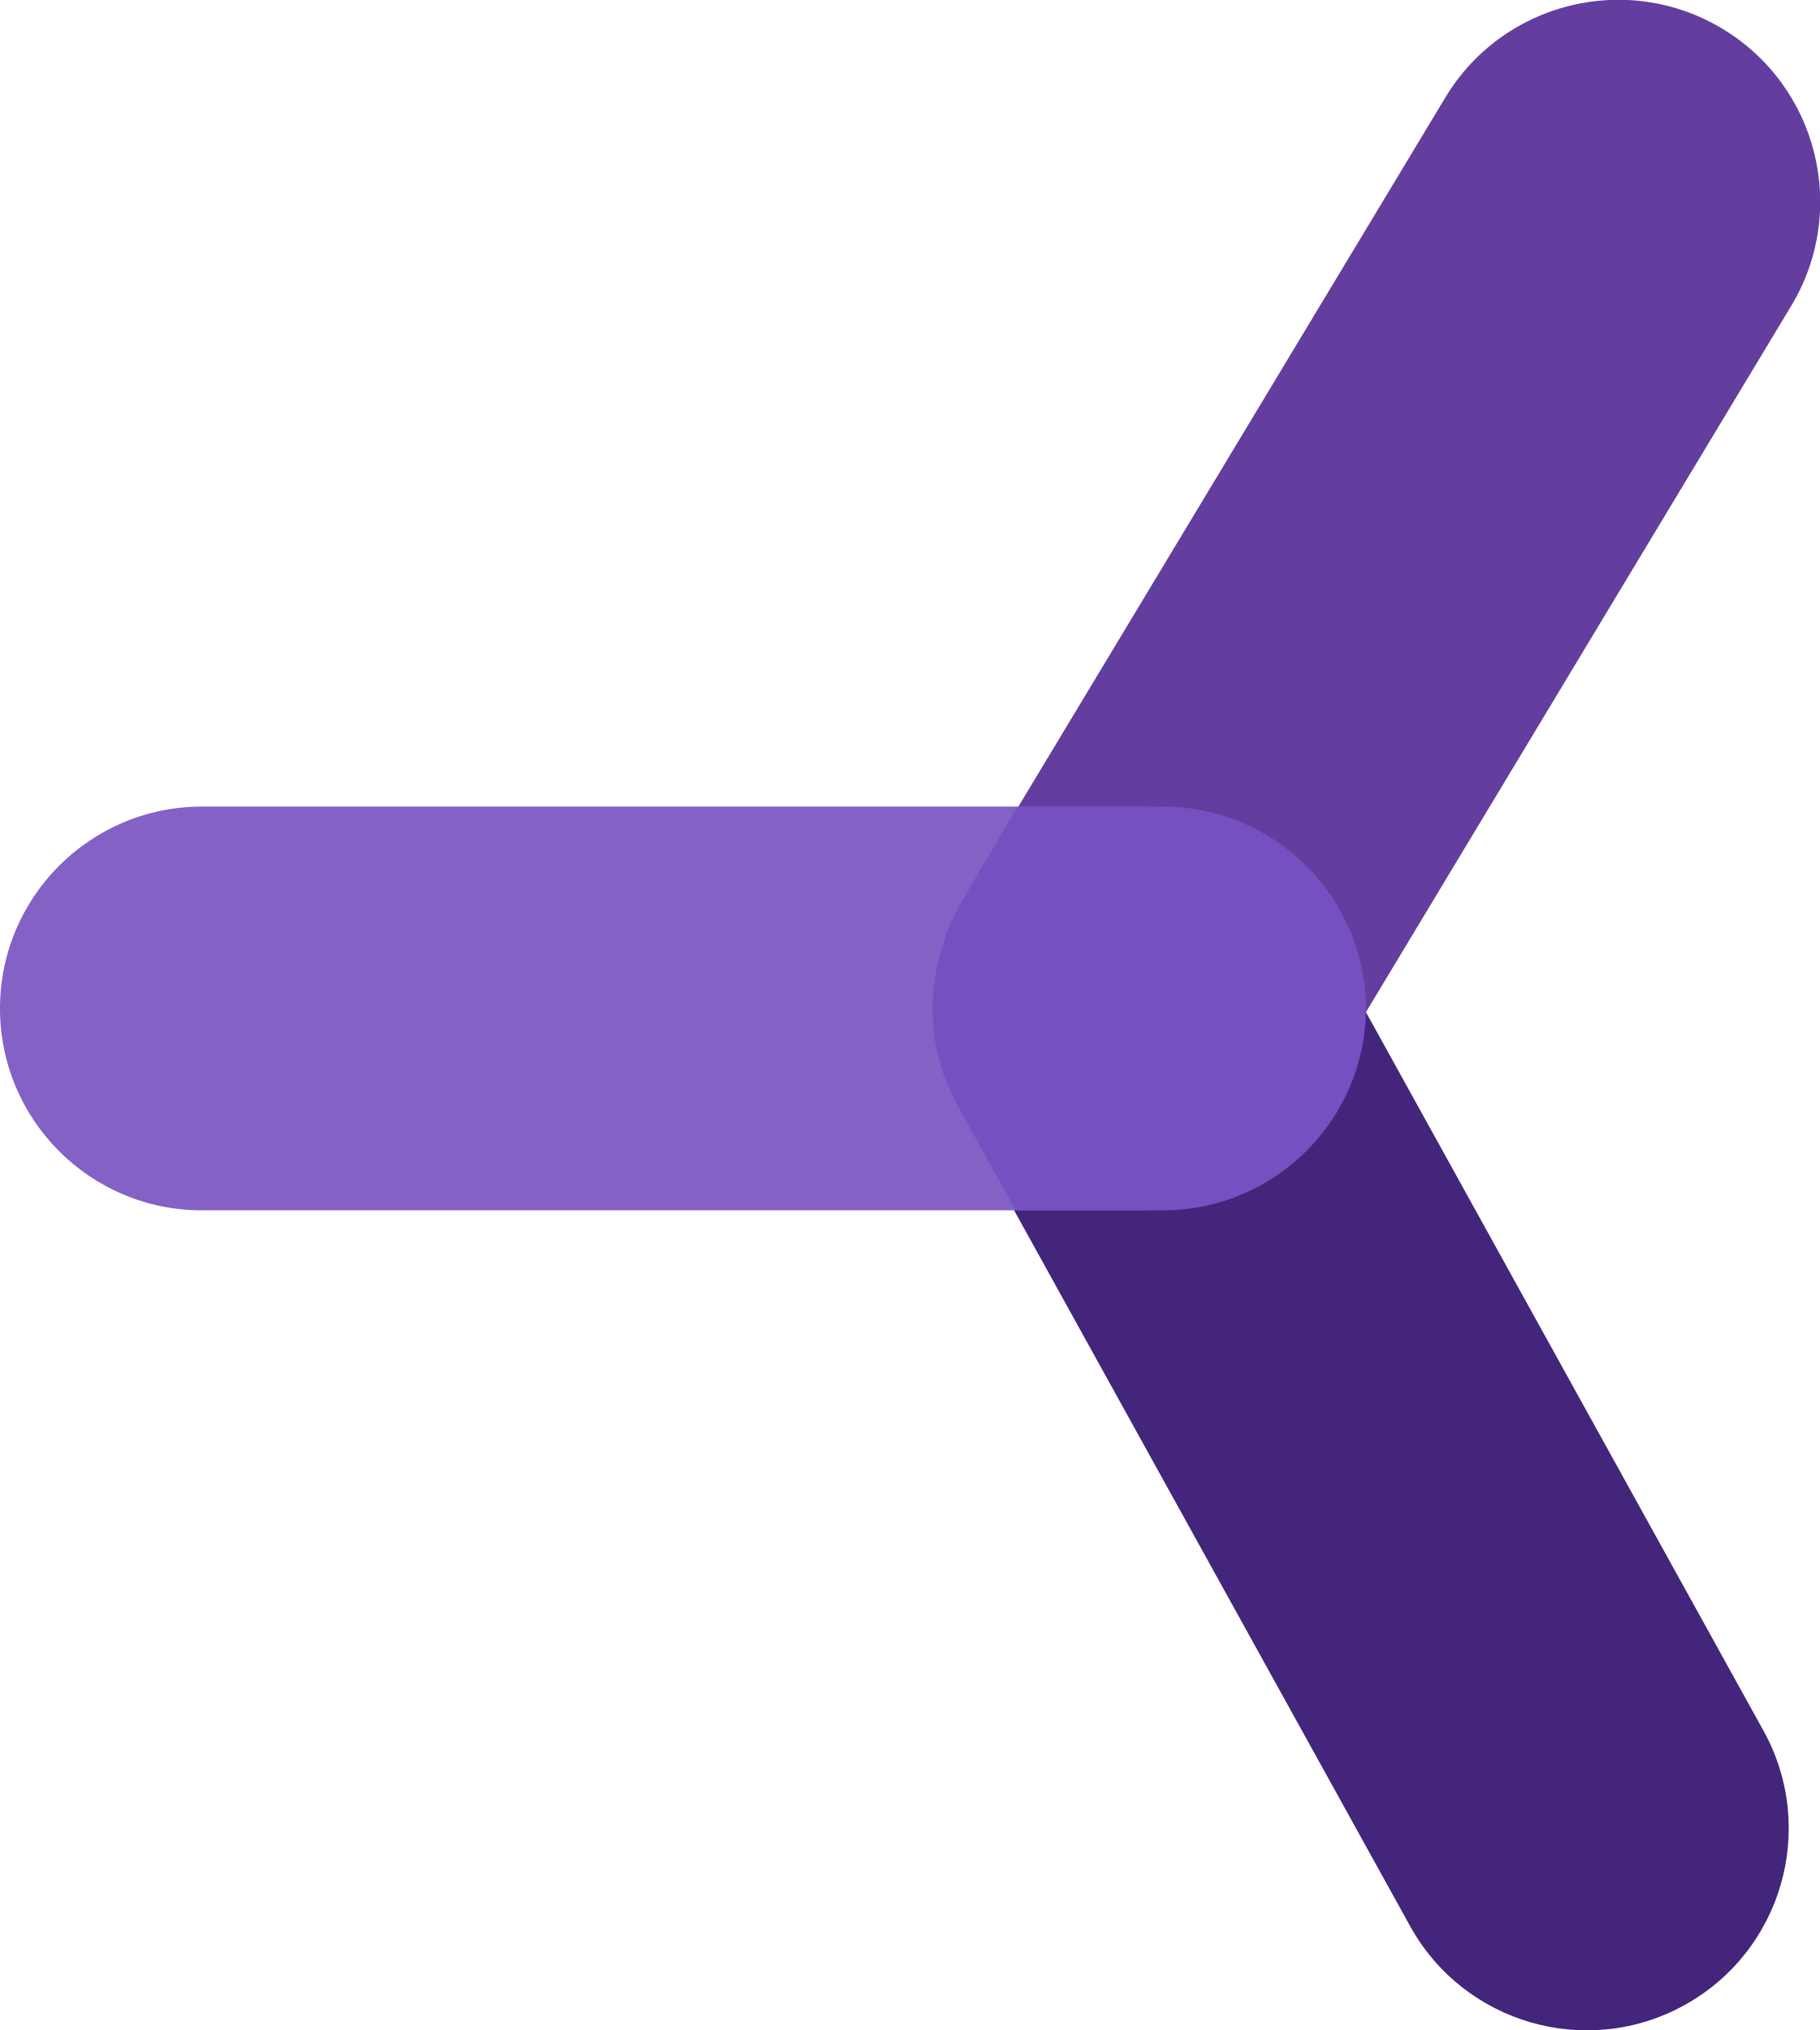
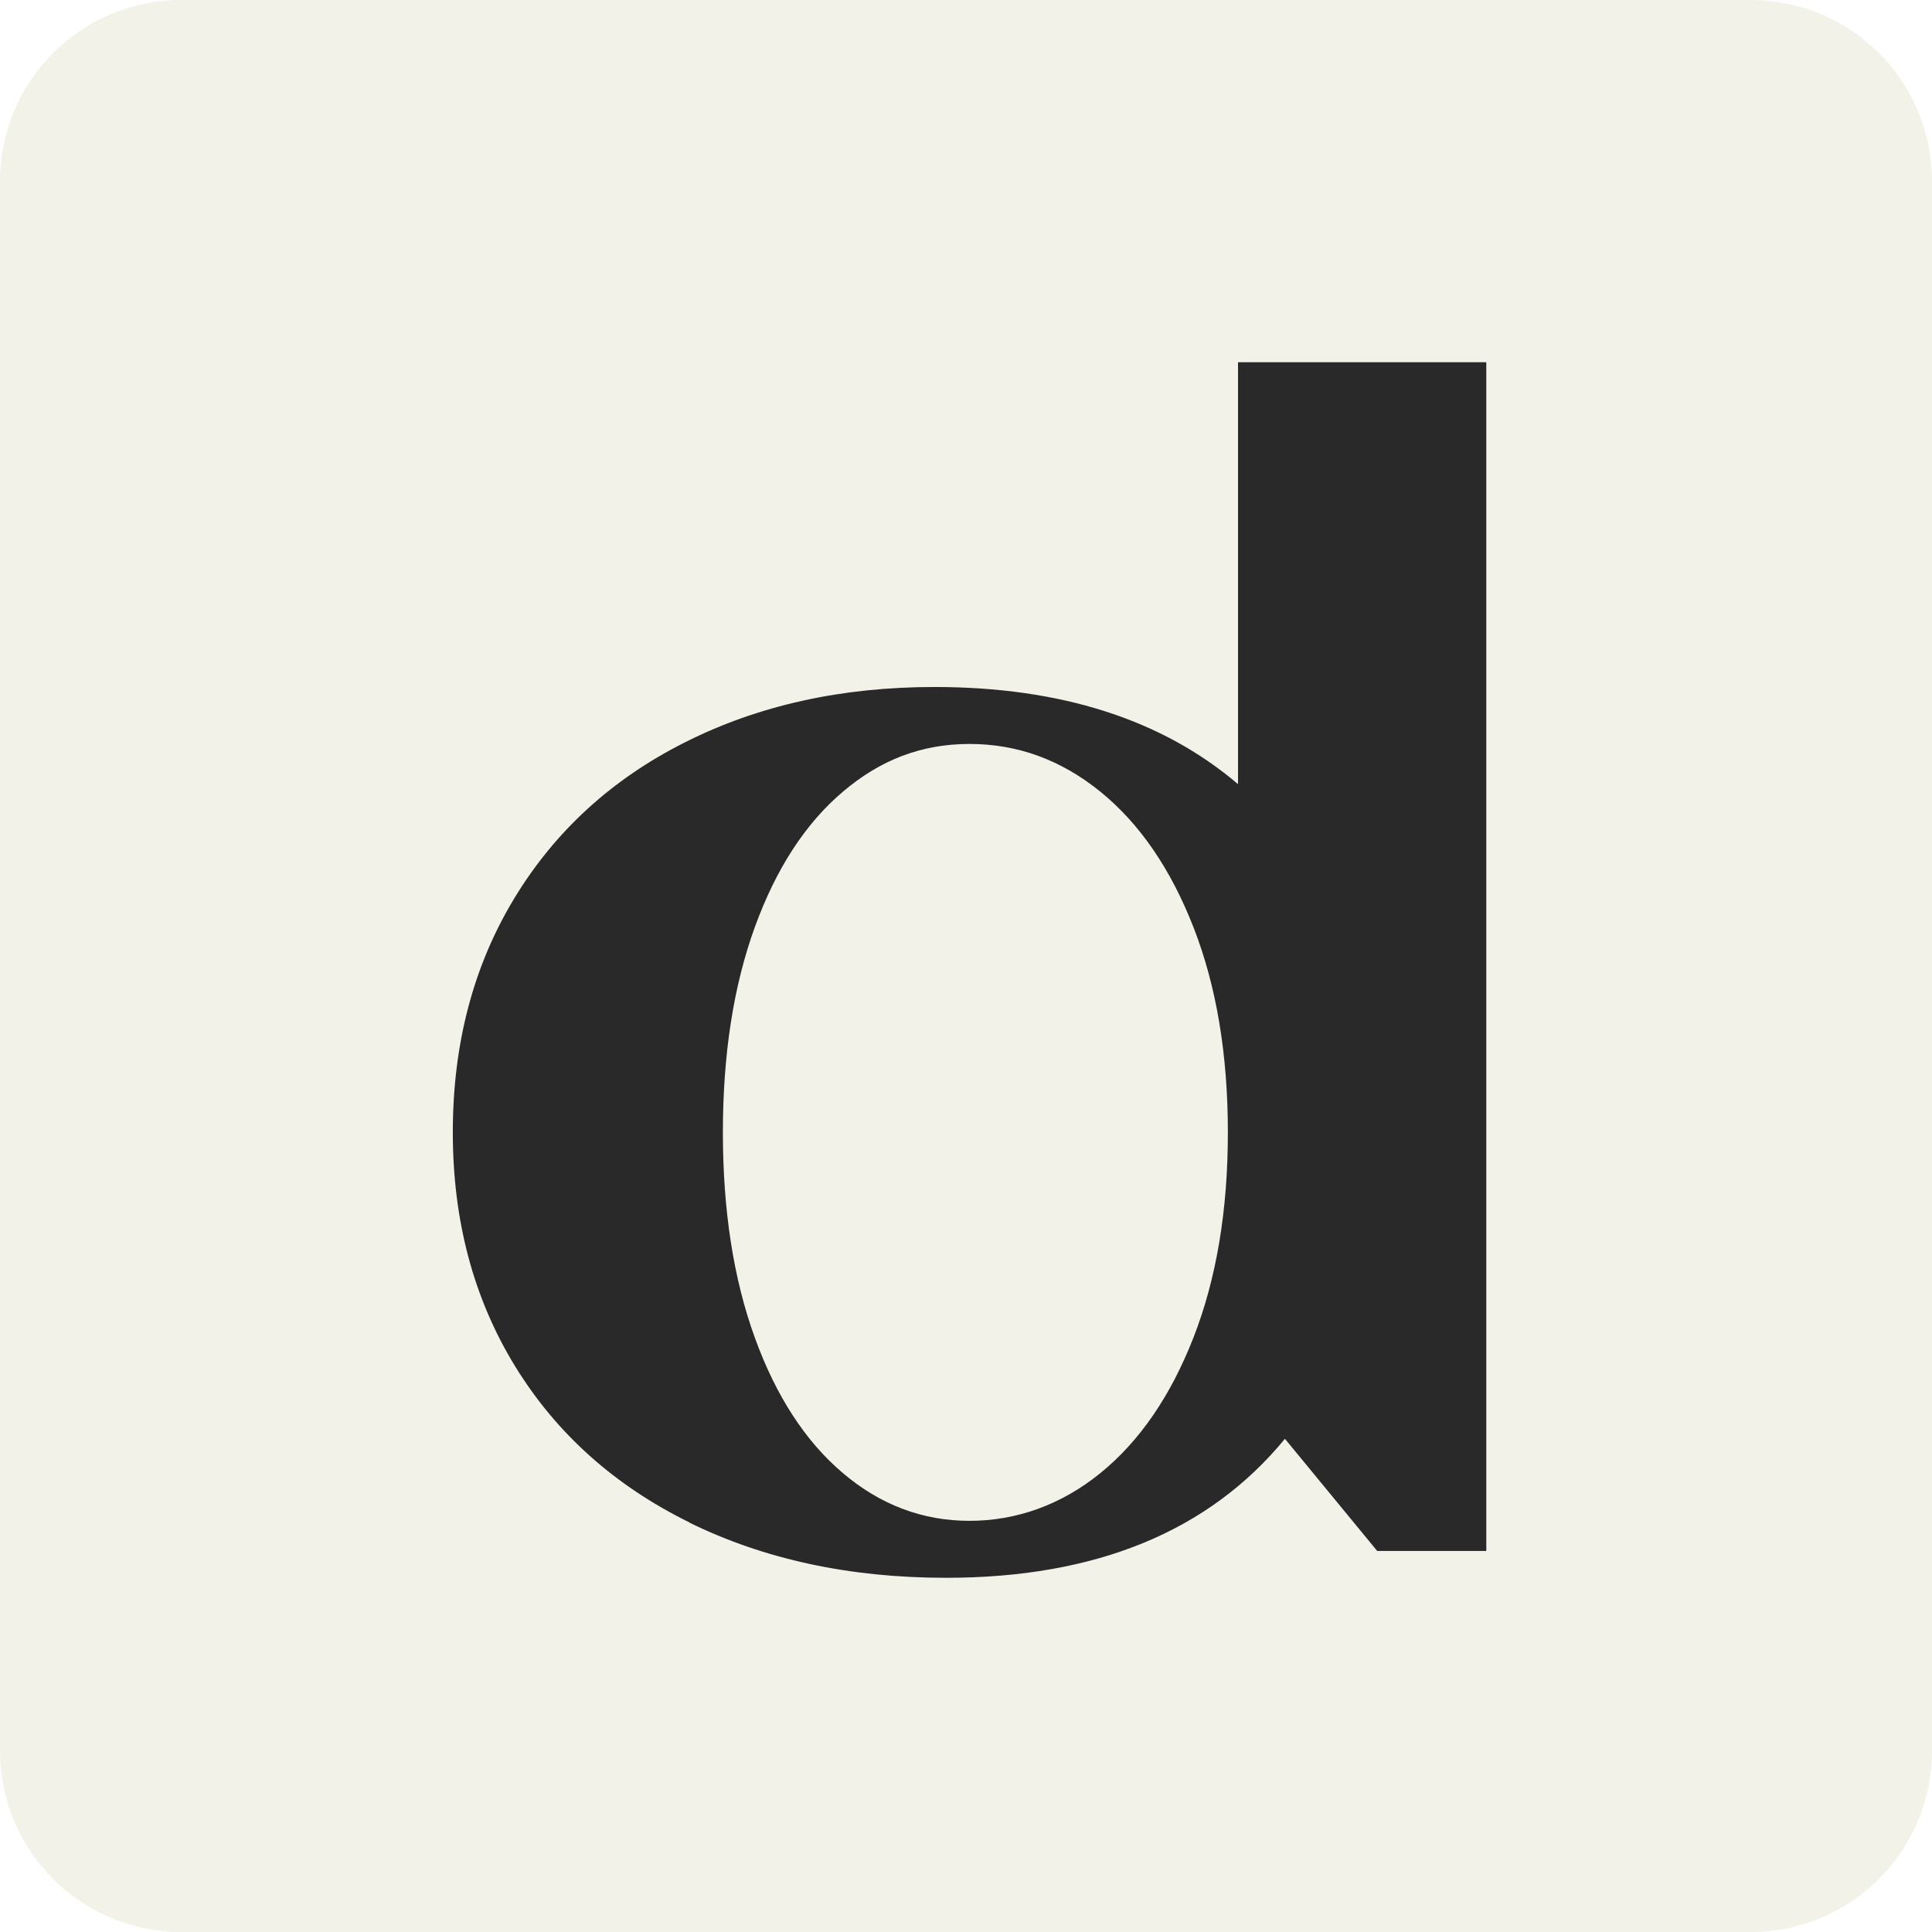
- <svg xmlns="http://www.w3.org/2000/svg" viewBox="0 0 100.23 111.82">
-   <defs>
-     <style>.cls-1{fill:#633e9e;}.cls-2{fill:#43257c;}.cls-3{fill:#8361c5;}.cls-4{fill:#764fc1;}</style>
-   </defs>
-   <g id="Layer_2" data-name="Layer 2">
-     <g id="Layer_1-2" data-name="Layer 1">
-       <rect class="cls-1" x="64.69" y="-3.71" width="22.24" height="73.86" rx="11.12" transform="translate(28 -34.34) rotate(31.05)" />
-       <rect class="cls-2" x="63.78" y="41.2" width="22.24" height="73.86" rx="11.12" transform="translate(-28.46 46.02) rotate(-28.95)" />
-       <rect class="cls-3" x="25.81" y="18.62" width="22.24" height="73.86" rx="11.12" transform="translate(-18.62 92.48) rotate(-90)" />
-       <path class="cls-4" d="M75.23,55.55h0A11.19,11.19,0,0,0,64.05,44.43h-8L53,49.6a12.21,12.21,0,0,0-.79,1.63l-.15.36,0,.12a11,11,0,0,0,.69,9.21l3.19,5.75h8.19A11.18,11.18,0,0,0,75.23,55.55Z" />
-     </g>
-   </g>
+ <svg xmlns="http://www.w3.org/2000/svg" width="128" height="128" viewBox="0 0 128 128" fill="none">
+   <rect width="128" height="128" rx="12" fill="#F3F2E9" />
+   <path d="M45.672 100.863C40.709 98.42 36.854 94.969 34.112 90.493C31.371 86.017 30 80.862 30 75.018C30 69.174 31.352 64.019 34.057 59.543C36.762 55.072 40.538 51.61 45.397 49.173C50.249 46.73 55.751 45.515 61.901 45.515C70.272 45.515 76.979 47.658 82.022 51.952V24H98.471V102.756H91.244L85.13 95.324C80.088 101.461 72.61 104.533 62.678 104.533C56.301 104.533 50.635 103.312 45.672 100.875V100.863ZM72.904 97.596C75.498 95.489 77.555 92.496 79.072 88.612C80.59 84.728 81.349 80.203 81.349 75.024C81.349 69.845 80.59 65.32 79.072 61.436C77.555 57.552 75.498 54.559 72.904 52.453C70.309 50.346 67.421 49.289 64.232 49.289C61.044 49.289 58.321 50.346 55.843 52.453C53.358 54.559 51.412 57.558 50.005 61.436C48.597 65.32 47.893 69.851 47.893 75.024C47.893 80.197 48.597 84.728 50.005 88.612C51.412 92.496 53.358 95.489 55.843 97.596C58.327 99.702 61.124 100.759 64.232 100.759C67.341 100.759 70.309 99.702 72.904 97.596Z" fill="#2A2929" />
</svg>
